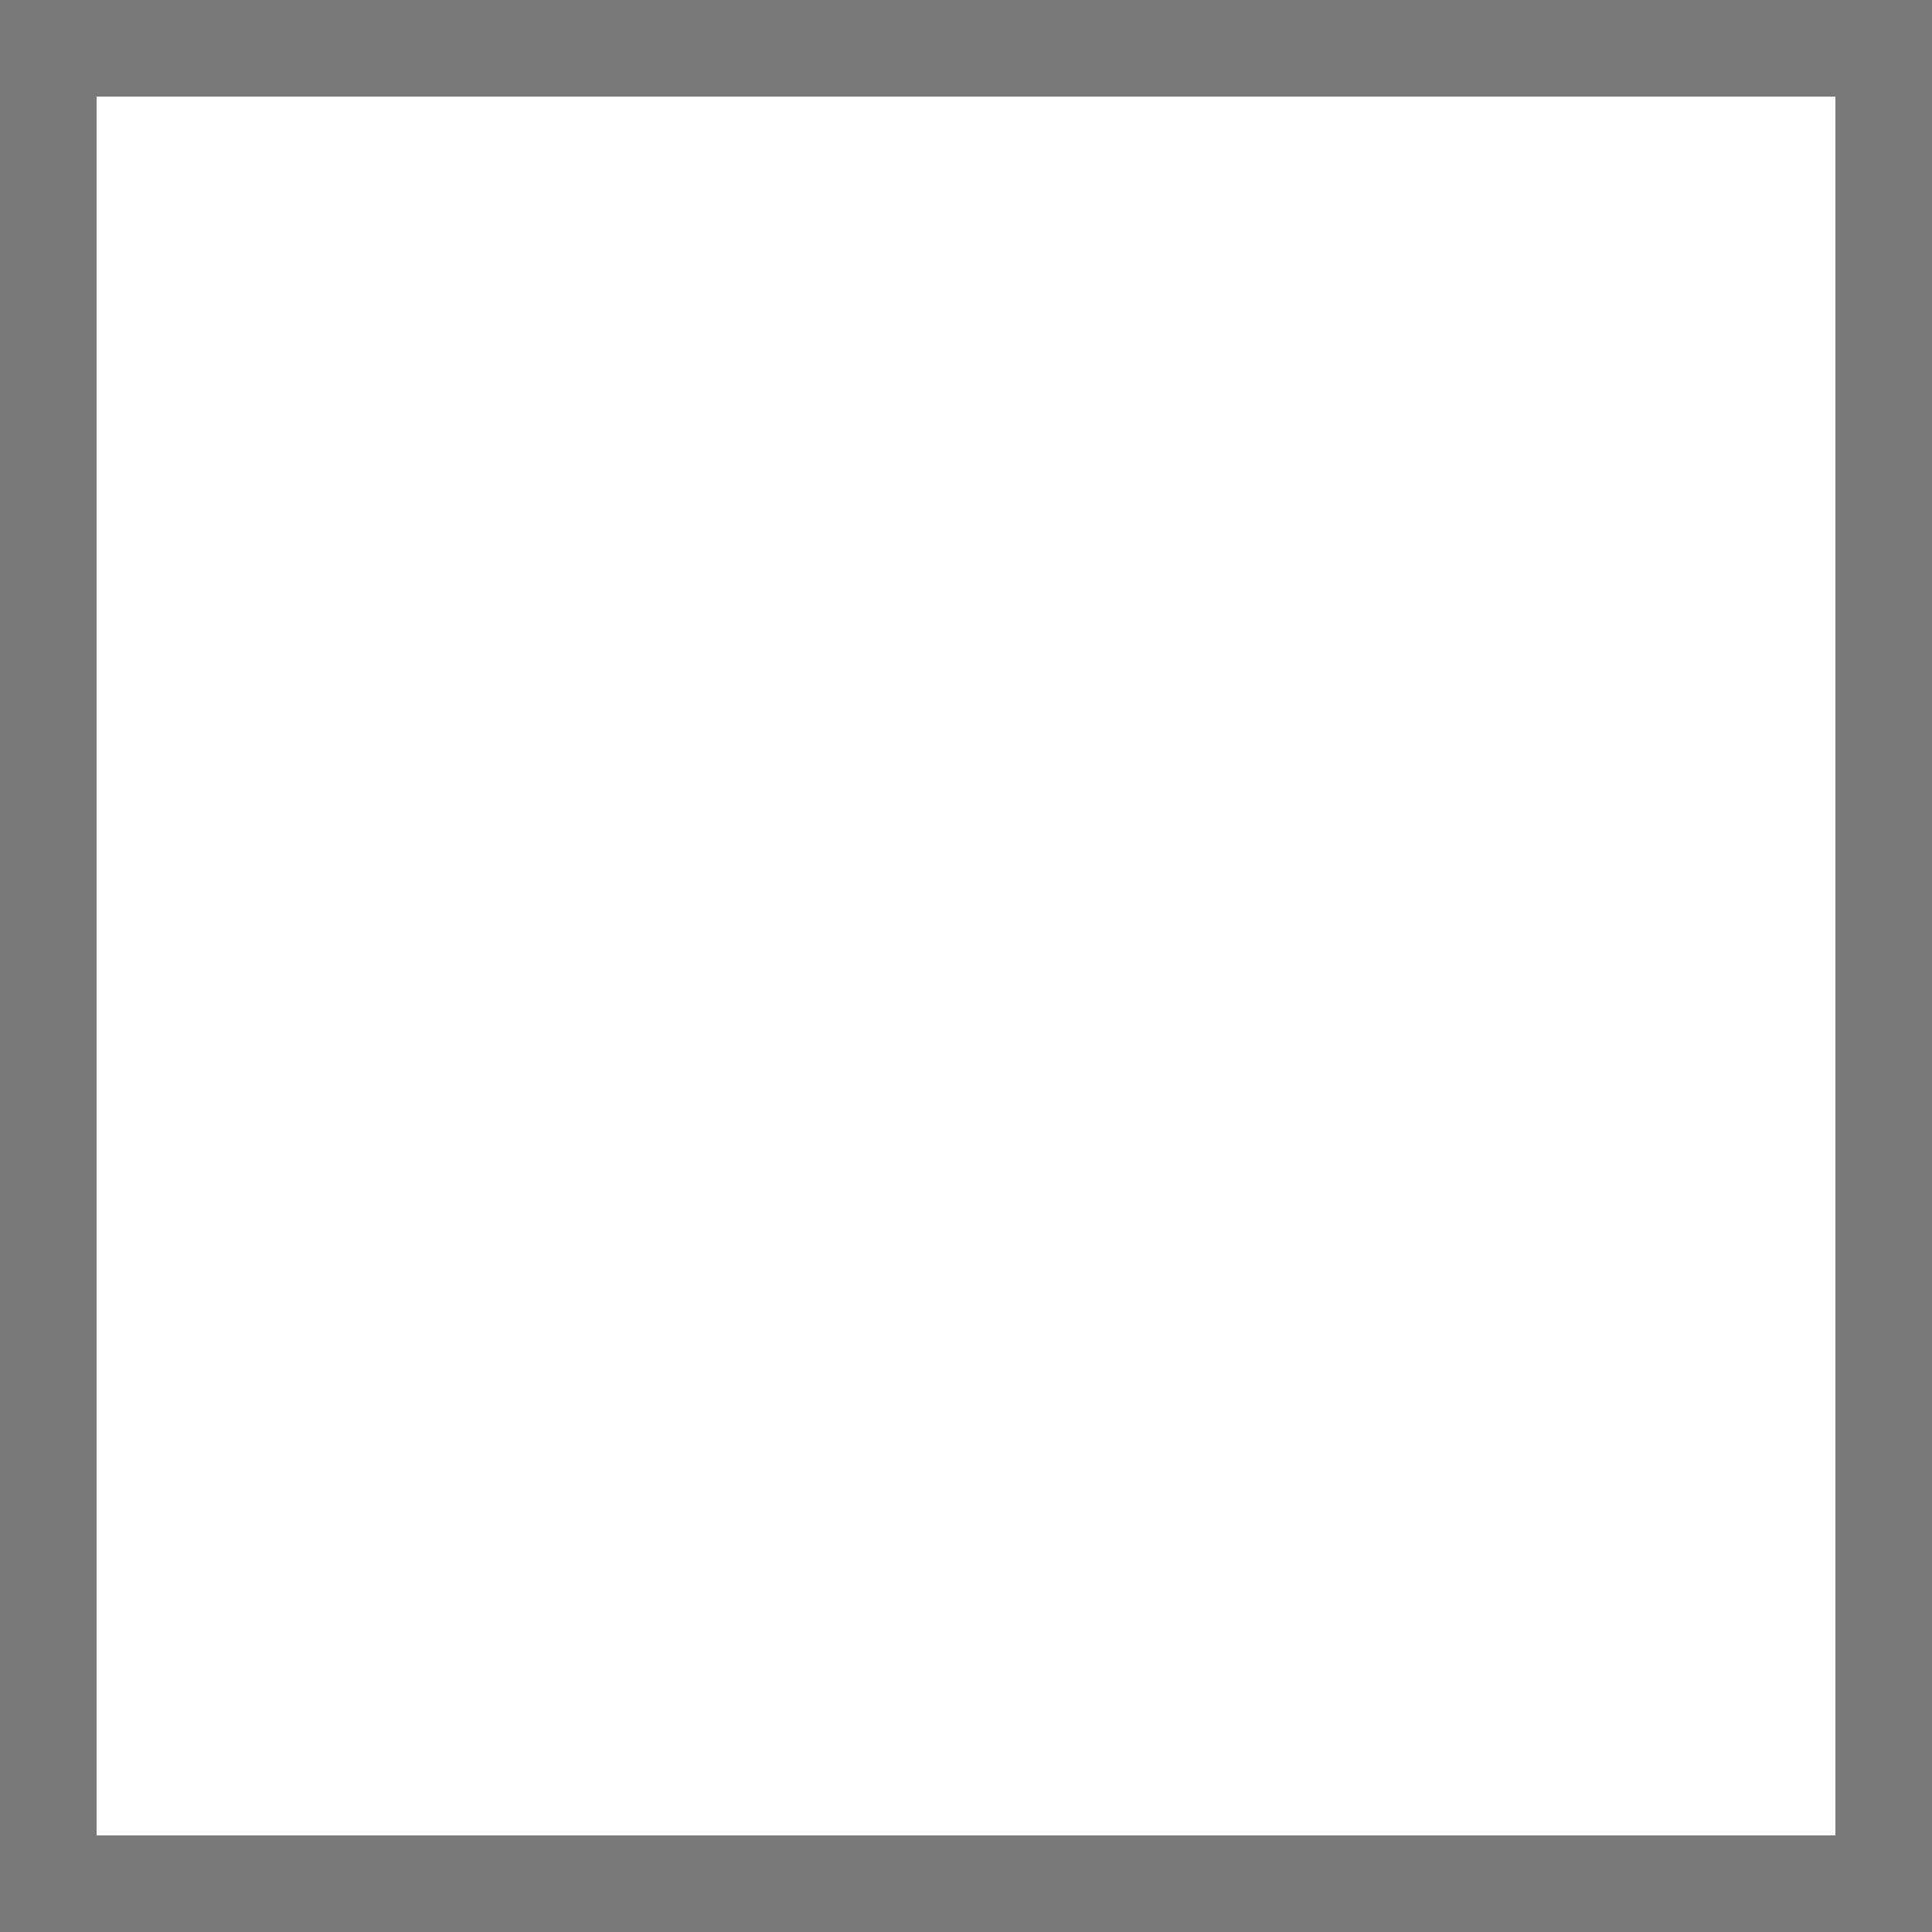
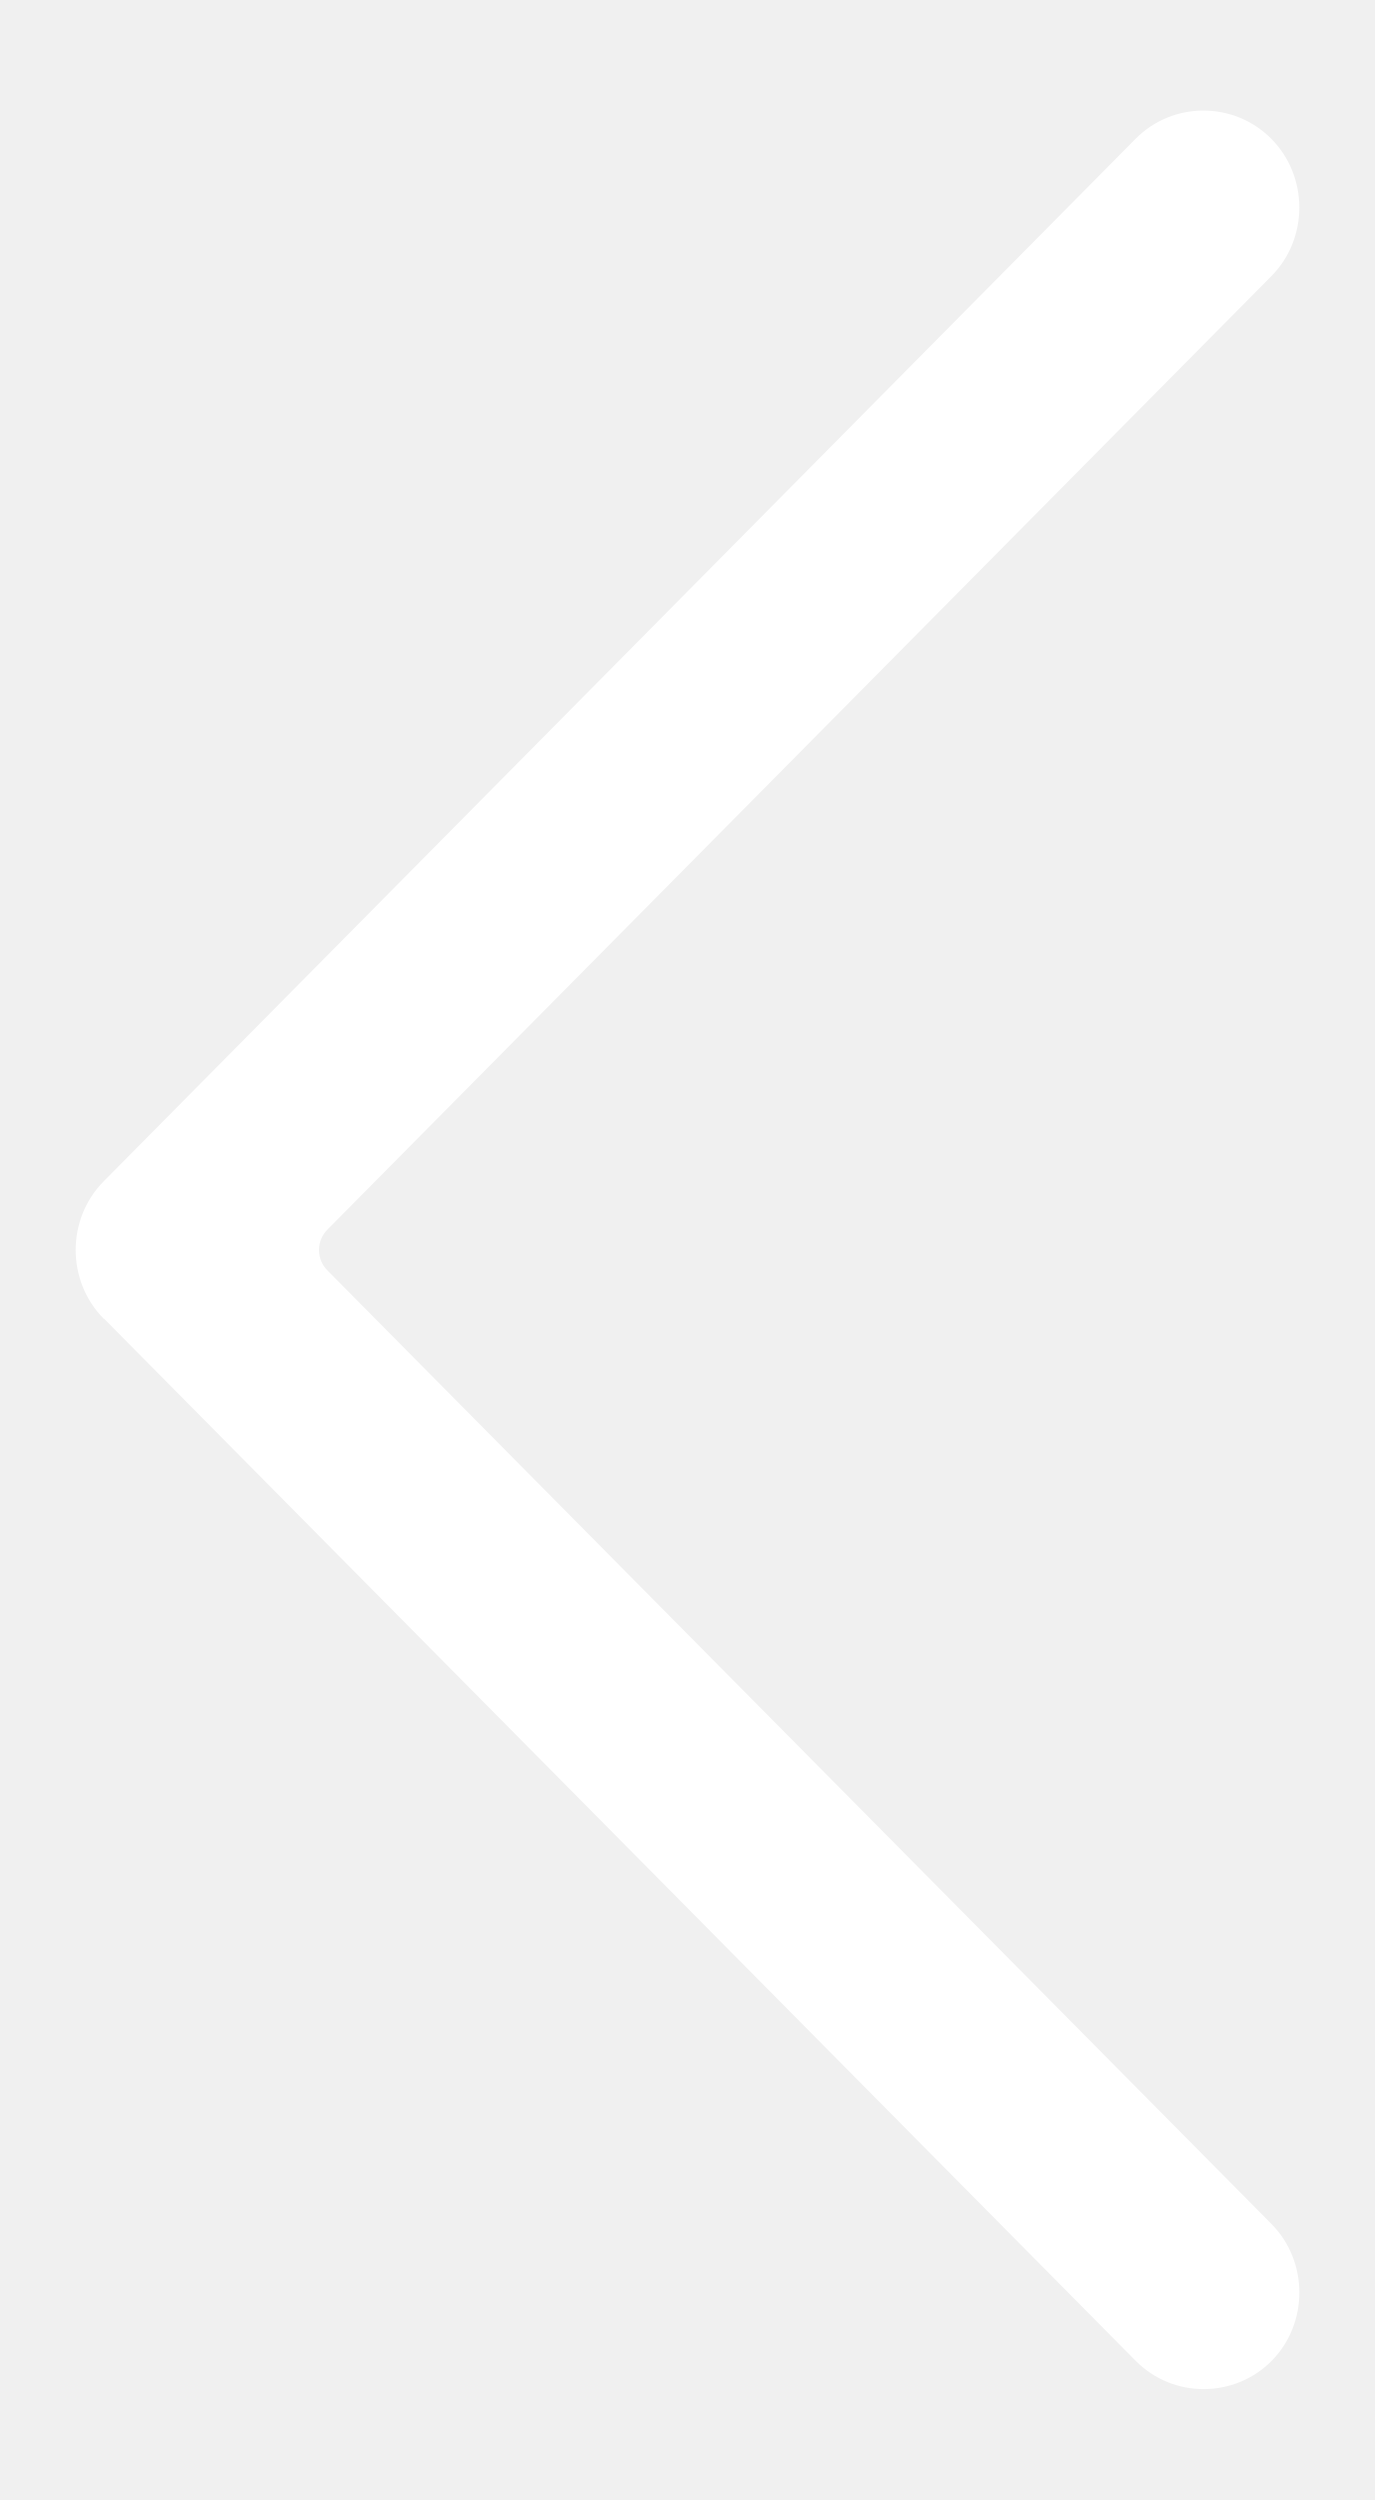
- <svg xmlns="http://www.w3.org/2000/svg" version="1.1" width="20px" height="20px" viewBox="3346 1702  20 20">
-   <path d="M 3346.5 1702.5  L 3365.5 1702.5  L 3365.5 1721.5  L 3346.5 1721.5  L 3346.5 1702.5  Z " fill-rule="nonzero" fill="#ffffff" stroke="none" />
-   <path d="M 3346.5 1702.5  L 3365.5 1702.5  L 3365.5 1721.5  L 3346.5 1721.5  L 3346.5 1702.5  Z " stroke-width="1" stroke="#797979" fill="none" />
+ <svg xmlns="http://www.w3.org/2000/svg" version="1.1" width="11px" height="20px">
+   <g transform="matrix(1 0 0 1 -3335 -1588 )">
+     <path d="M 10.173 18.887  C 10.469 18.587  10.469 18.092  10.171 17.791  L 2.619 10.163  C 2.578 10.122  2.552 10.065  2.552 10  C 2.552 9.935  2.578 9.878  2.621 9.835  L 10.171 2.209  C 10.469 1.908  10.469 1.413  10.171 1.111  C 9.872 0.809  9.382 0.809  9.084 1.111  L 0.829 9.451  C 0.531 9.753  0.531 10.247  0.829 10.549  C 0.831 10.551  0.831 10.551  0.834 10.551  L 9.086 18.887  C 9.384 19.188  9.874 19.188  10.173 18.887  Z " fill-rule="nonzero" fill="#ffffff" stroke="none" transform="matrix(1 0 0 1 3335 1588 )" />
+   </g>
</svg>
